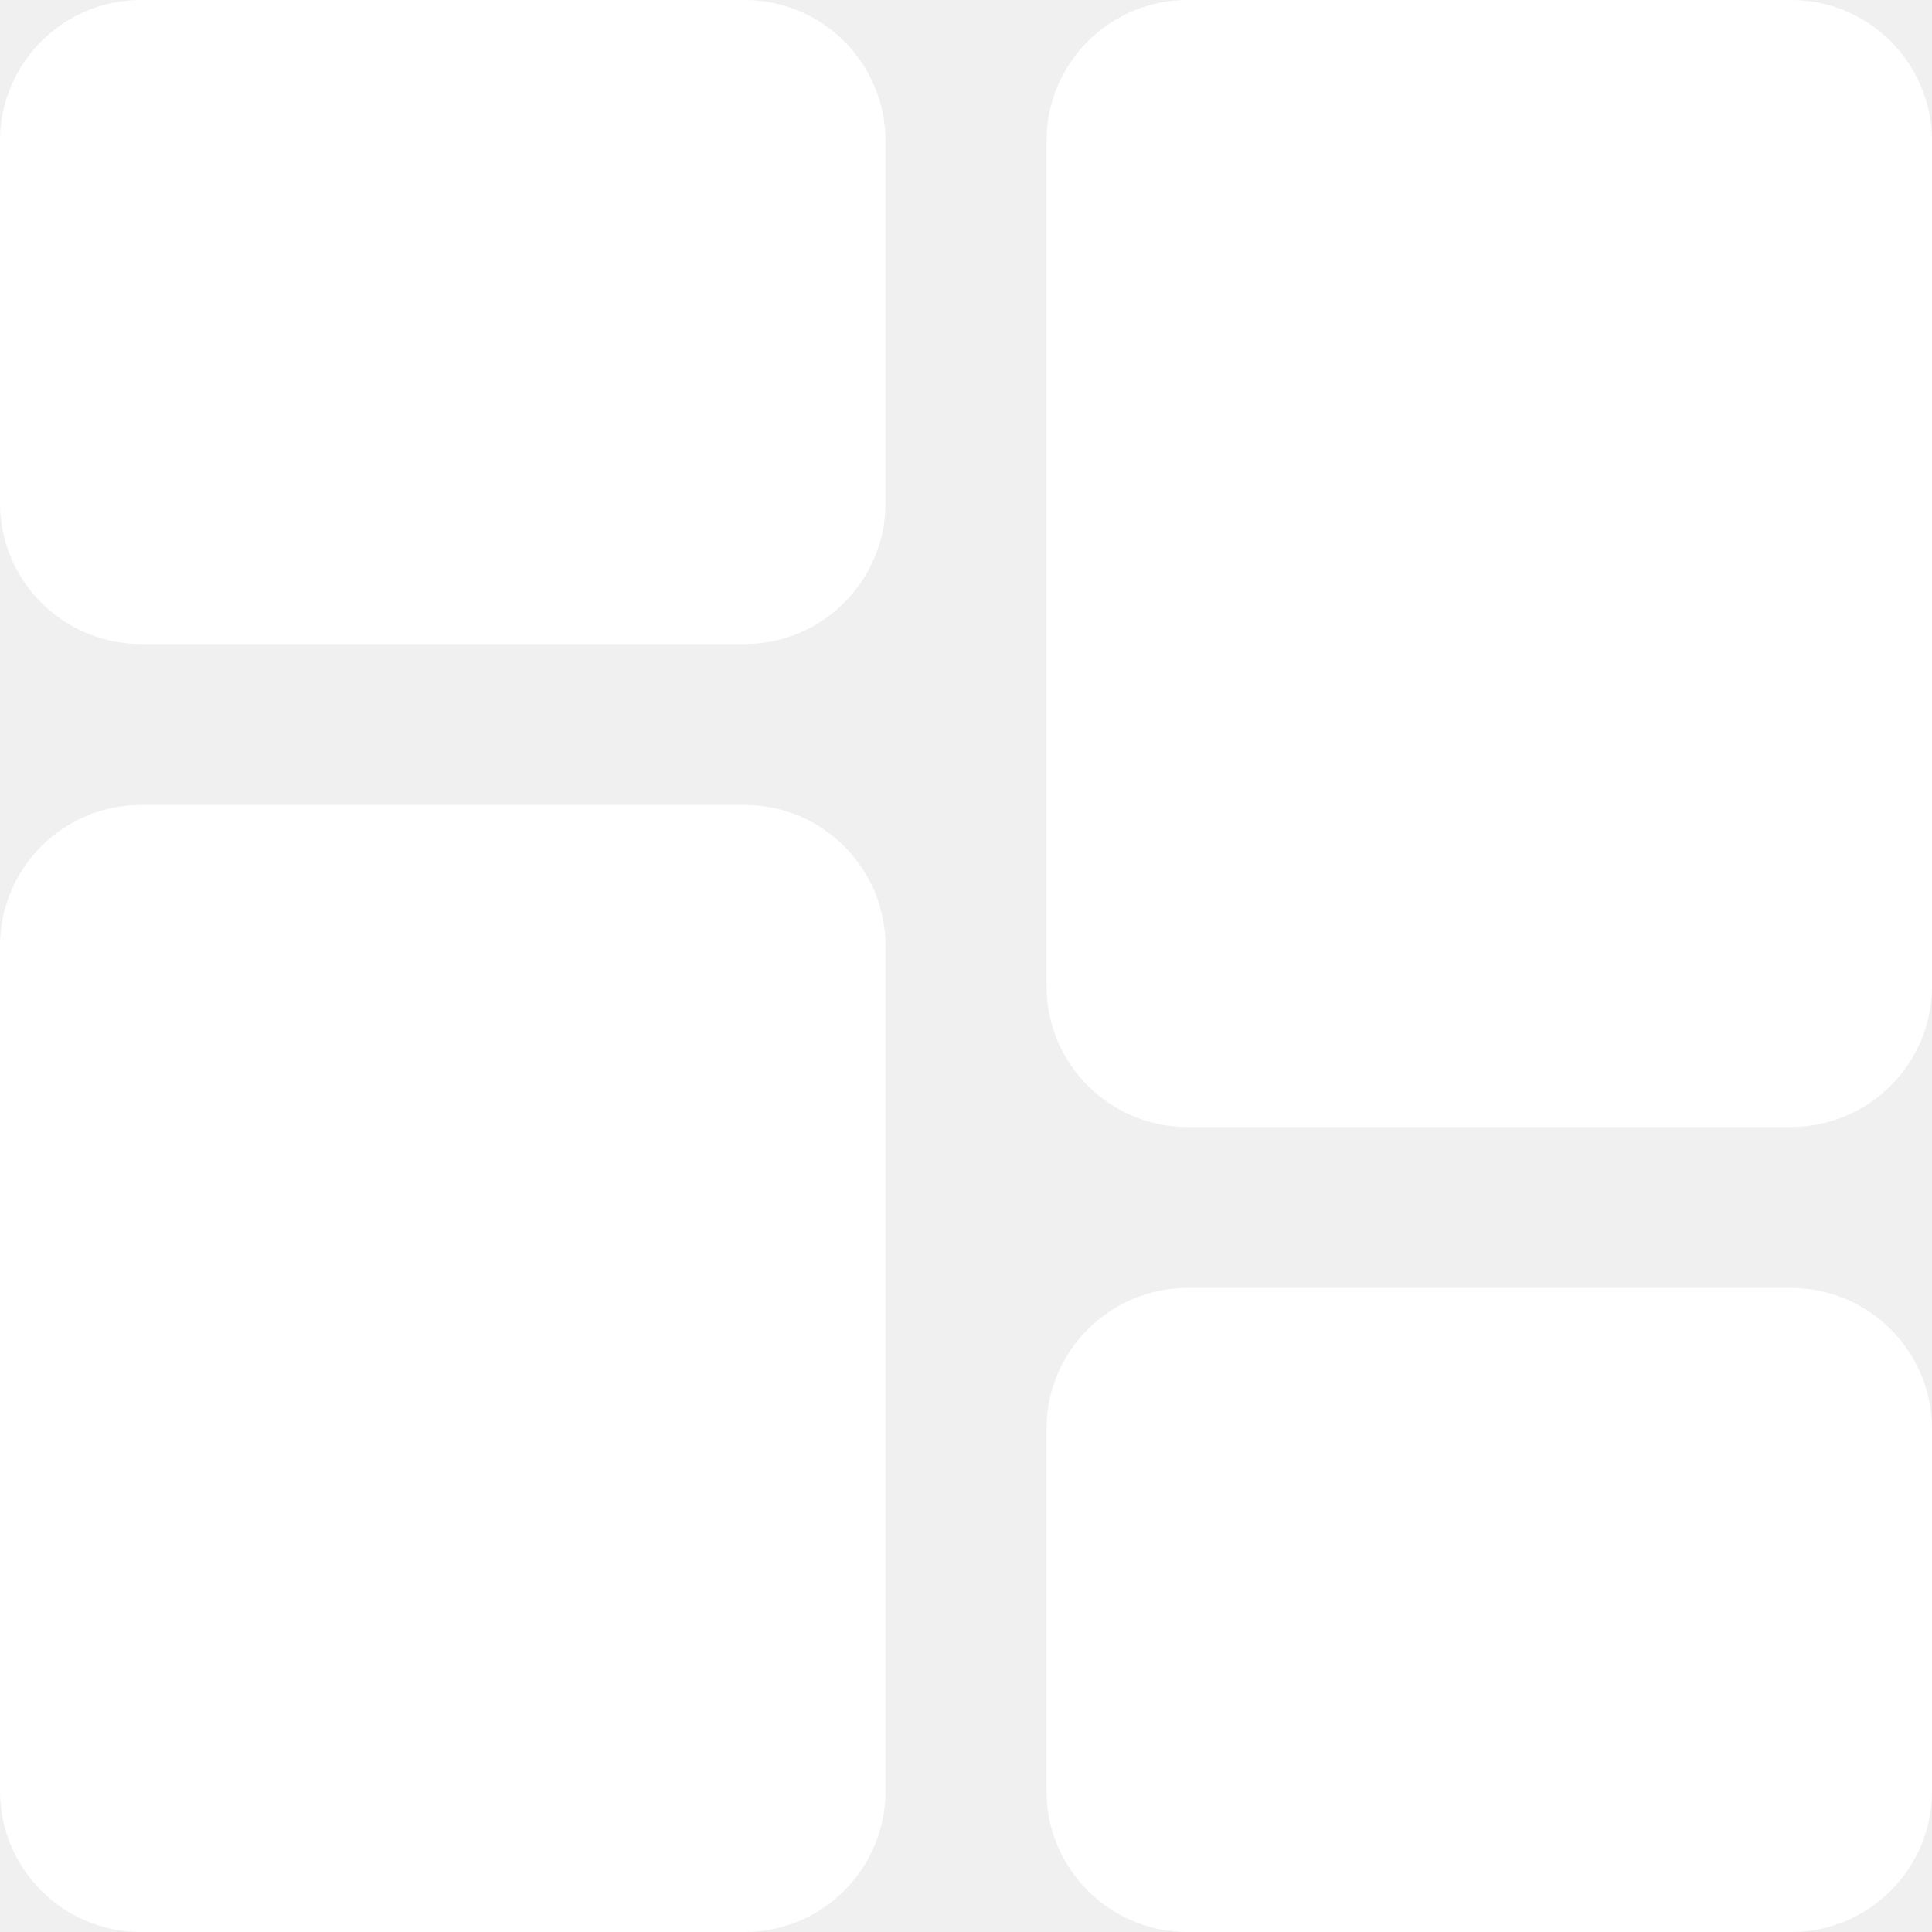
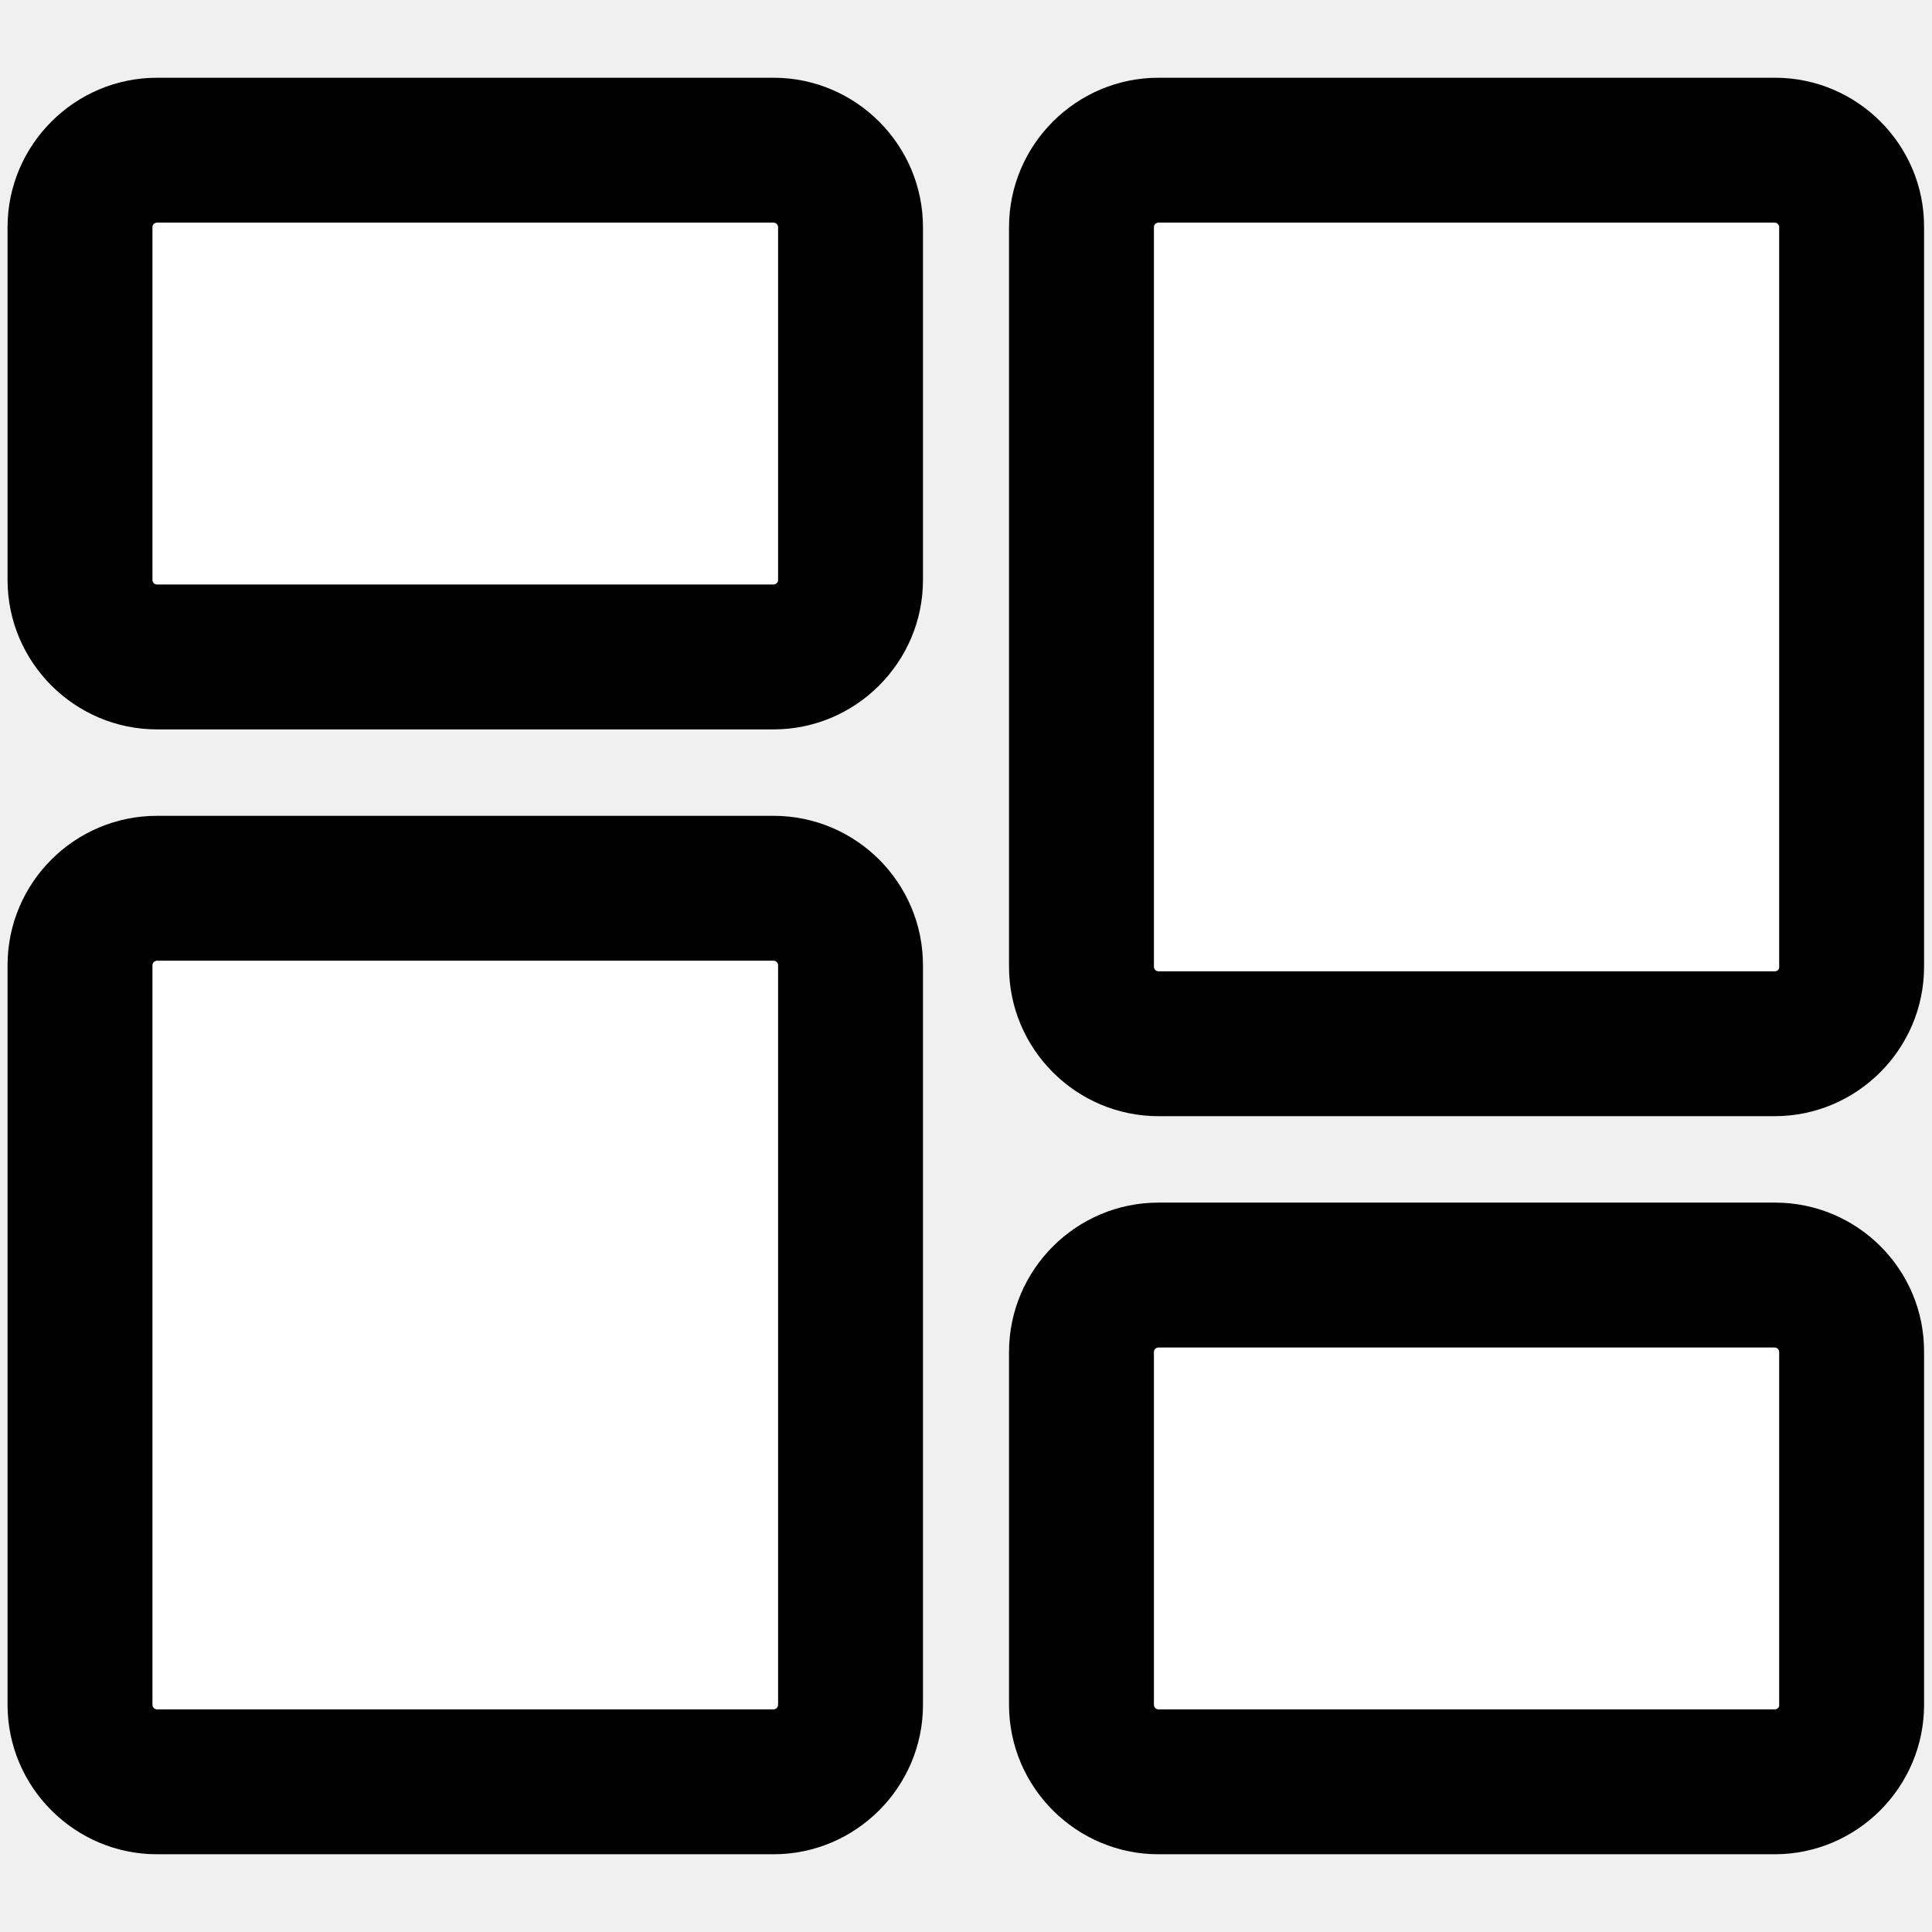
- <svg xmlns="http://www.w3.org/2000/svg" version="1.1" width="512" height="512" x="0" y="0" viewBox="0 0 512 512" style="enable-background:new 0 0 512 512" xml:space="preserve">
+ <svg xmlns="http://www.w3.org/2000/svg" version="1.1" id="Layer_1" x="0px" y="0px" viewBox="0 0 512 512" style="enable-background:new 0 0 512 512;" xml:space="preserve">
+   <style type="text/css">
+ 	.inner{fill:#FFFFFF;}
+ </style>
  <g>
-     <path d="m197.332 0h-160c-20.586 0-37.332 16.746-37.332 37.332v96c0 20.59 16.746 37.336 37.332 37.336h160c20.59 0 37.336-16.746 37.336-37.336v-96c0-20.586-16.746-37.332-37.336-37.332zm0 0" fill="#ffffff" data-original="#000000" style="" />
-     <path d="m197.332 213.332h-160c-20.586 0-37.332 16.746-37.332 37.336v224c0 20.586 16.746 37.332 37.332 37.332h160c20.59 0 37.336-16.746 37.336-37.332v-224c0-20.59-16.746-37.336-37.336-37.336zm0 0" fill="#ffffff" data-original="#000000" style="" />
-     <path d="m474.668 341.332h-160c-20.59 0-37.336 16.746-37.336 37.336v96c0 20.586 16.746 37.332 37.336 37.332h160c20.586 0 37.332-16.746 37.332-37.332v-96c0-20.59-16.746-37.336-37.332-37.336zm0 0" fill="#ffffff" data-original="#000000" style="" />
-     <path d="m474.668 0h-160c-20.59 0-37.336 16.746-37.336 37.332v224c0 20.59 16.746 37.336 37.336 37.336h160c20.586 0 37.332-16.746 37.332-37.336v-224c0-20.586-16.746-37.332-37.332-37.332zm0 0" fill="#ffffff" data-original="#000000" style="" />
+     <path class="inner" d="M205,20.6H41.6C19.8,20.6,2,38.4,2,60.2v93.5c0,21.8,17.8,39.6,39.6,39.6H205c21.8,0,39.6-17.8,39.6-39.6V60.2   C244.6,38.4,226.8,20.6,205,20.6z" />
+     <path class="inner" d="M205,216.2H41.6C19.8,216.2,2,233.9,2,255.8v196c0,21.8,17.8,39.6,39.6,39.6H205c21.8,0,39.6-17.8,39.6-39.6   v-196C244.6,233.9,226.8,216.2,205,216.2z" />
+     <path class="inner" d="M470.4,318.7H307c-21.8,0-39.6,17.8-39.6,39.6v93.5c0,21.8,17.8,39.6,39.6,39.6h163.3   c21.8,0,39.6-17.8,39.6-39.6v-93.5C510,336.4,492.2,318.7,470.4,318.7z" />
+     <path class="inner" d="M470.4,20.6H307c-21.8,0-39.6,17.8-39.6,39.6v196c0,21.8,17.8,39.6,39.6,39.6h163.3   c21.8,0,39.6-17.8,39.6-39.6v-196C510,38.4,492.2,20.6,470.4,20.6z" />
  </g>
+   <path d="M205,20.6H41.6C19.8,20.6,2,38.4,2,60.2v93.5c0,21.8,17.8,39.6,39.6,39.6H205c21.8,0,39.6-17.8,39.6-39.6V60.2  C244.6,38.4,226.8,20.6,205,20.6z M40.4,60.2c0-0.7,0.6-1.2,1.2-1.2H205c0.7,0,1.2,0.6,1.2,1.2v93.5c0,0.7-0.6,1.2-1.2,1.2H41.6  c-0.7,0-1.2-0.6-1.2-1.2V60.2z" />
+   <path d="M205,216.2H41.6C19.8,216.2,2,233.9,2,255.8v196c0,21.8,17.8,39.6,39.6,39.6H205c21.8,0,39.6-17.8,39.6-39.6v-196  C244.6,233.9,226.8,216.2,205,216.2z M40.4,255.8c0-0.7,0.6-1.2,1.2-1.2H205c0.7,0,1.2,0.6,1.2,1.2v196c0,0.7-0.6,1.2-1.2,1.2H41.6  c-0.7,0-1.2-0.6-1.2-1.2V255.8z" />
+   <path d="M470.4,318.7H307c-21.8,0-39.6,17.8-39.6,39.6v93.5c0,21.8,17.8,39.6,39.6,39.6h163.3c21.8,0,39.6-17.8,39.6-39.6v-93.5  C510,336.4,492.2,318.7,470.4,318.7z M470.4,453H307c-0.7,0-1.2-0.6-1.2-1.2v-93.5c0-0.7,0.6-1.2,1.2-1.2h163.3  c0.7,0,1.2,0.6,1.2,1.2v93.5C471.6,452.4,471,453,470.4,453z" />
+   <path d="M470.4,20.6H307c-21.8,0-39.6,17.8-39.6,39.6v196c0,21.8,17.8,39.6,39.6,39.6h163.3c21.8,0,39.6-17.8,39.6-39.6v-196  C510,38.4,492.2,20.6,470.4,20.6z M470.4,257.4H307c-0.7,0-1.2-0.6-1.2-1.2v-196c0-0.7,0.6-1.2,1.2-1.2h163.3c0.7,0,1.2,0.6,1.2,1.2  v196C471.6,256.9,471,257.4,470.4,257.4z" />
</svg>
